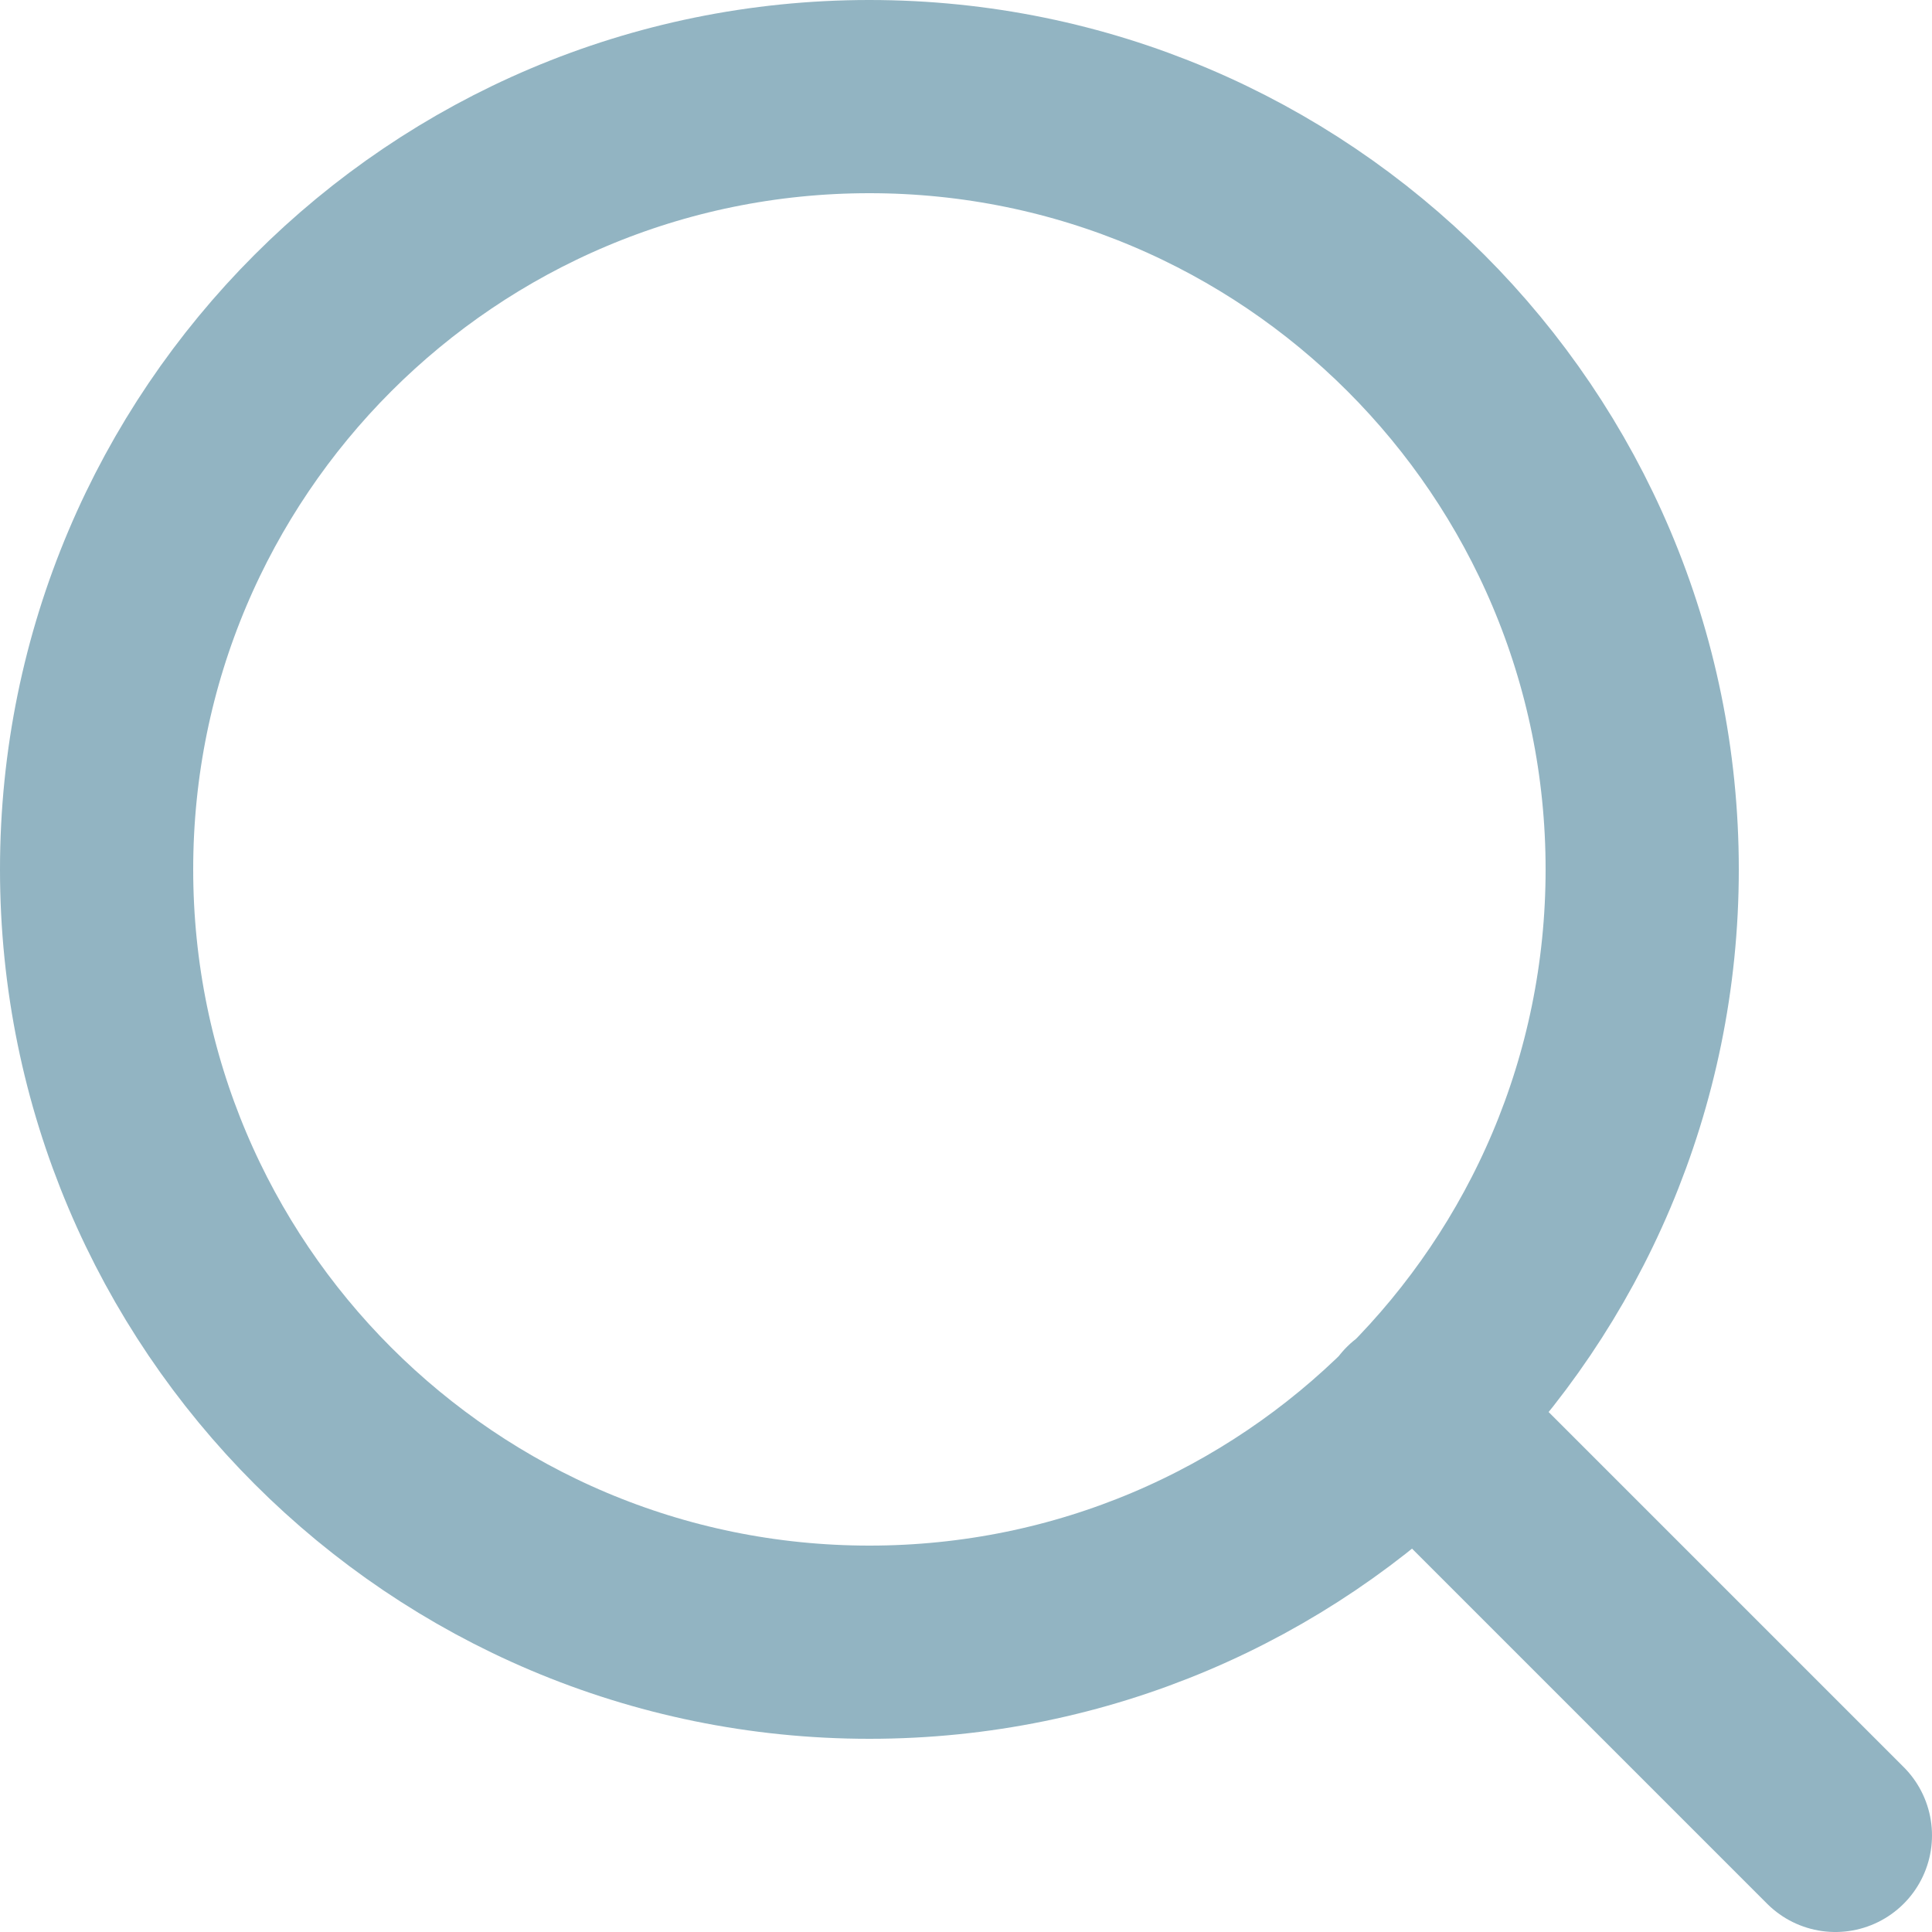
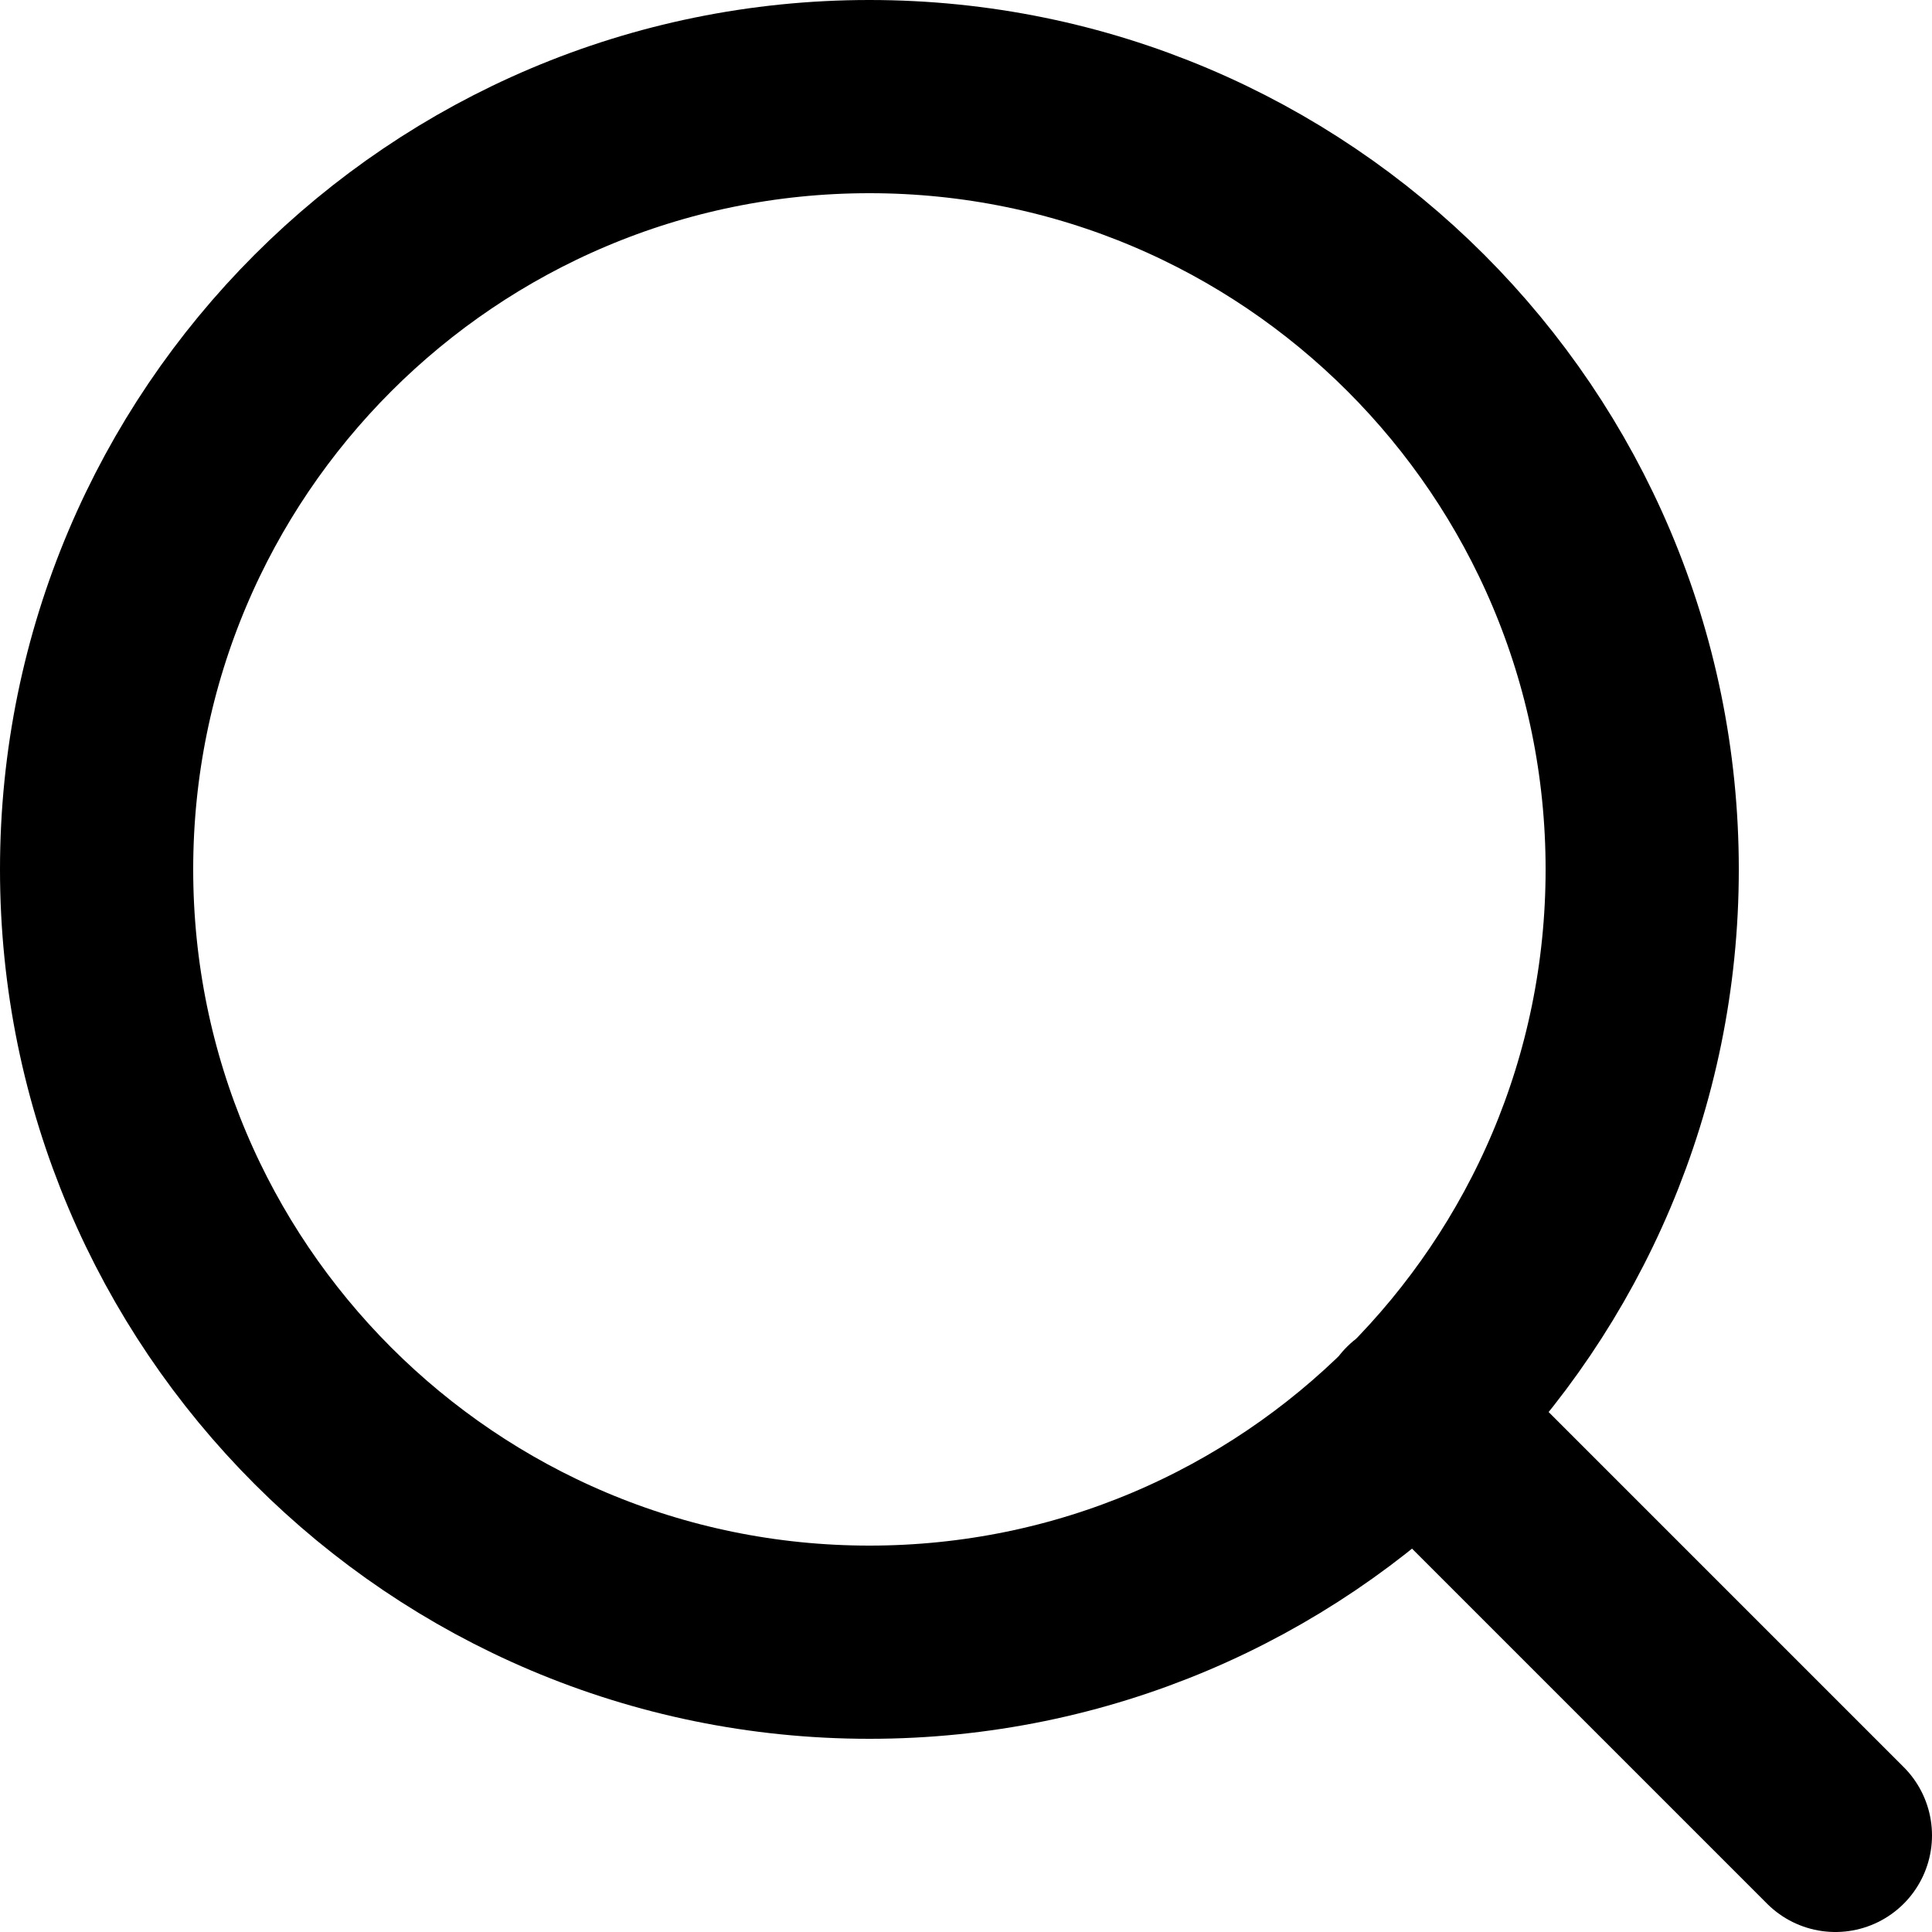
- <svg xmlns="http://www.w3.org/2000/svg" width="20" height="20" viewBox="0 0 20 20" fill="none">
-   <path d="M19 19L14.65 14.65M17 9C17 13.418 13.418 17 9 17C4.582 17 1 13.418 1 9C1 4.582 4.582 1 9 1C13.418 1 17 4.582 17 9Z" stroke="#92B4C2" stroke-width="2" stroke-linecap="round" stroke-linejoin="round" />
+ <svg xmlns="http://www.w3.org/2000/svg" width="20" height="20" viewBox="0 0 20 20" fill="none" stroke="currentColor" stroke-width="2" stroke-linecap="round" stroke-linejoin="round">
+   <path d="M19 19L14.65 14.65M17 9C17 13.418 13.418 17 9 17C4.582 17 1 13.418 1 9C1 4.582 4.582 1 9 1C13.418 1 17 4.582 17 9Z" />
</svg>
